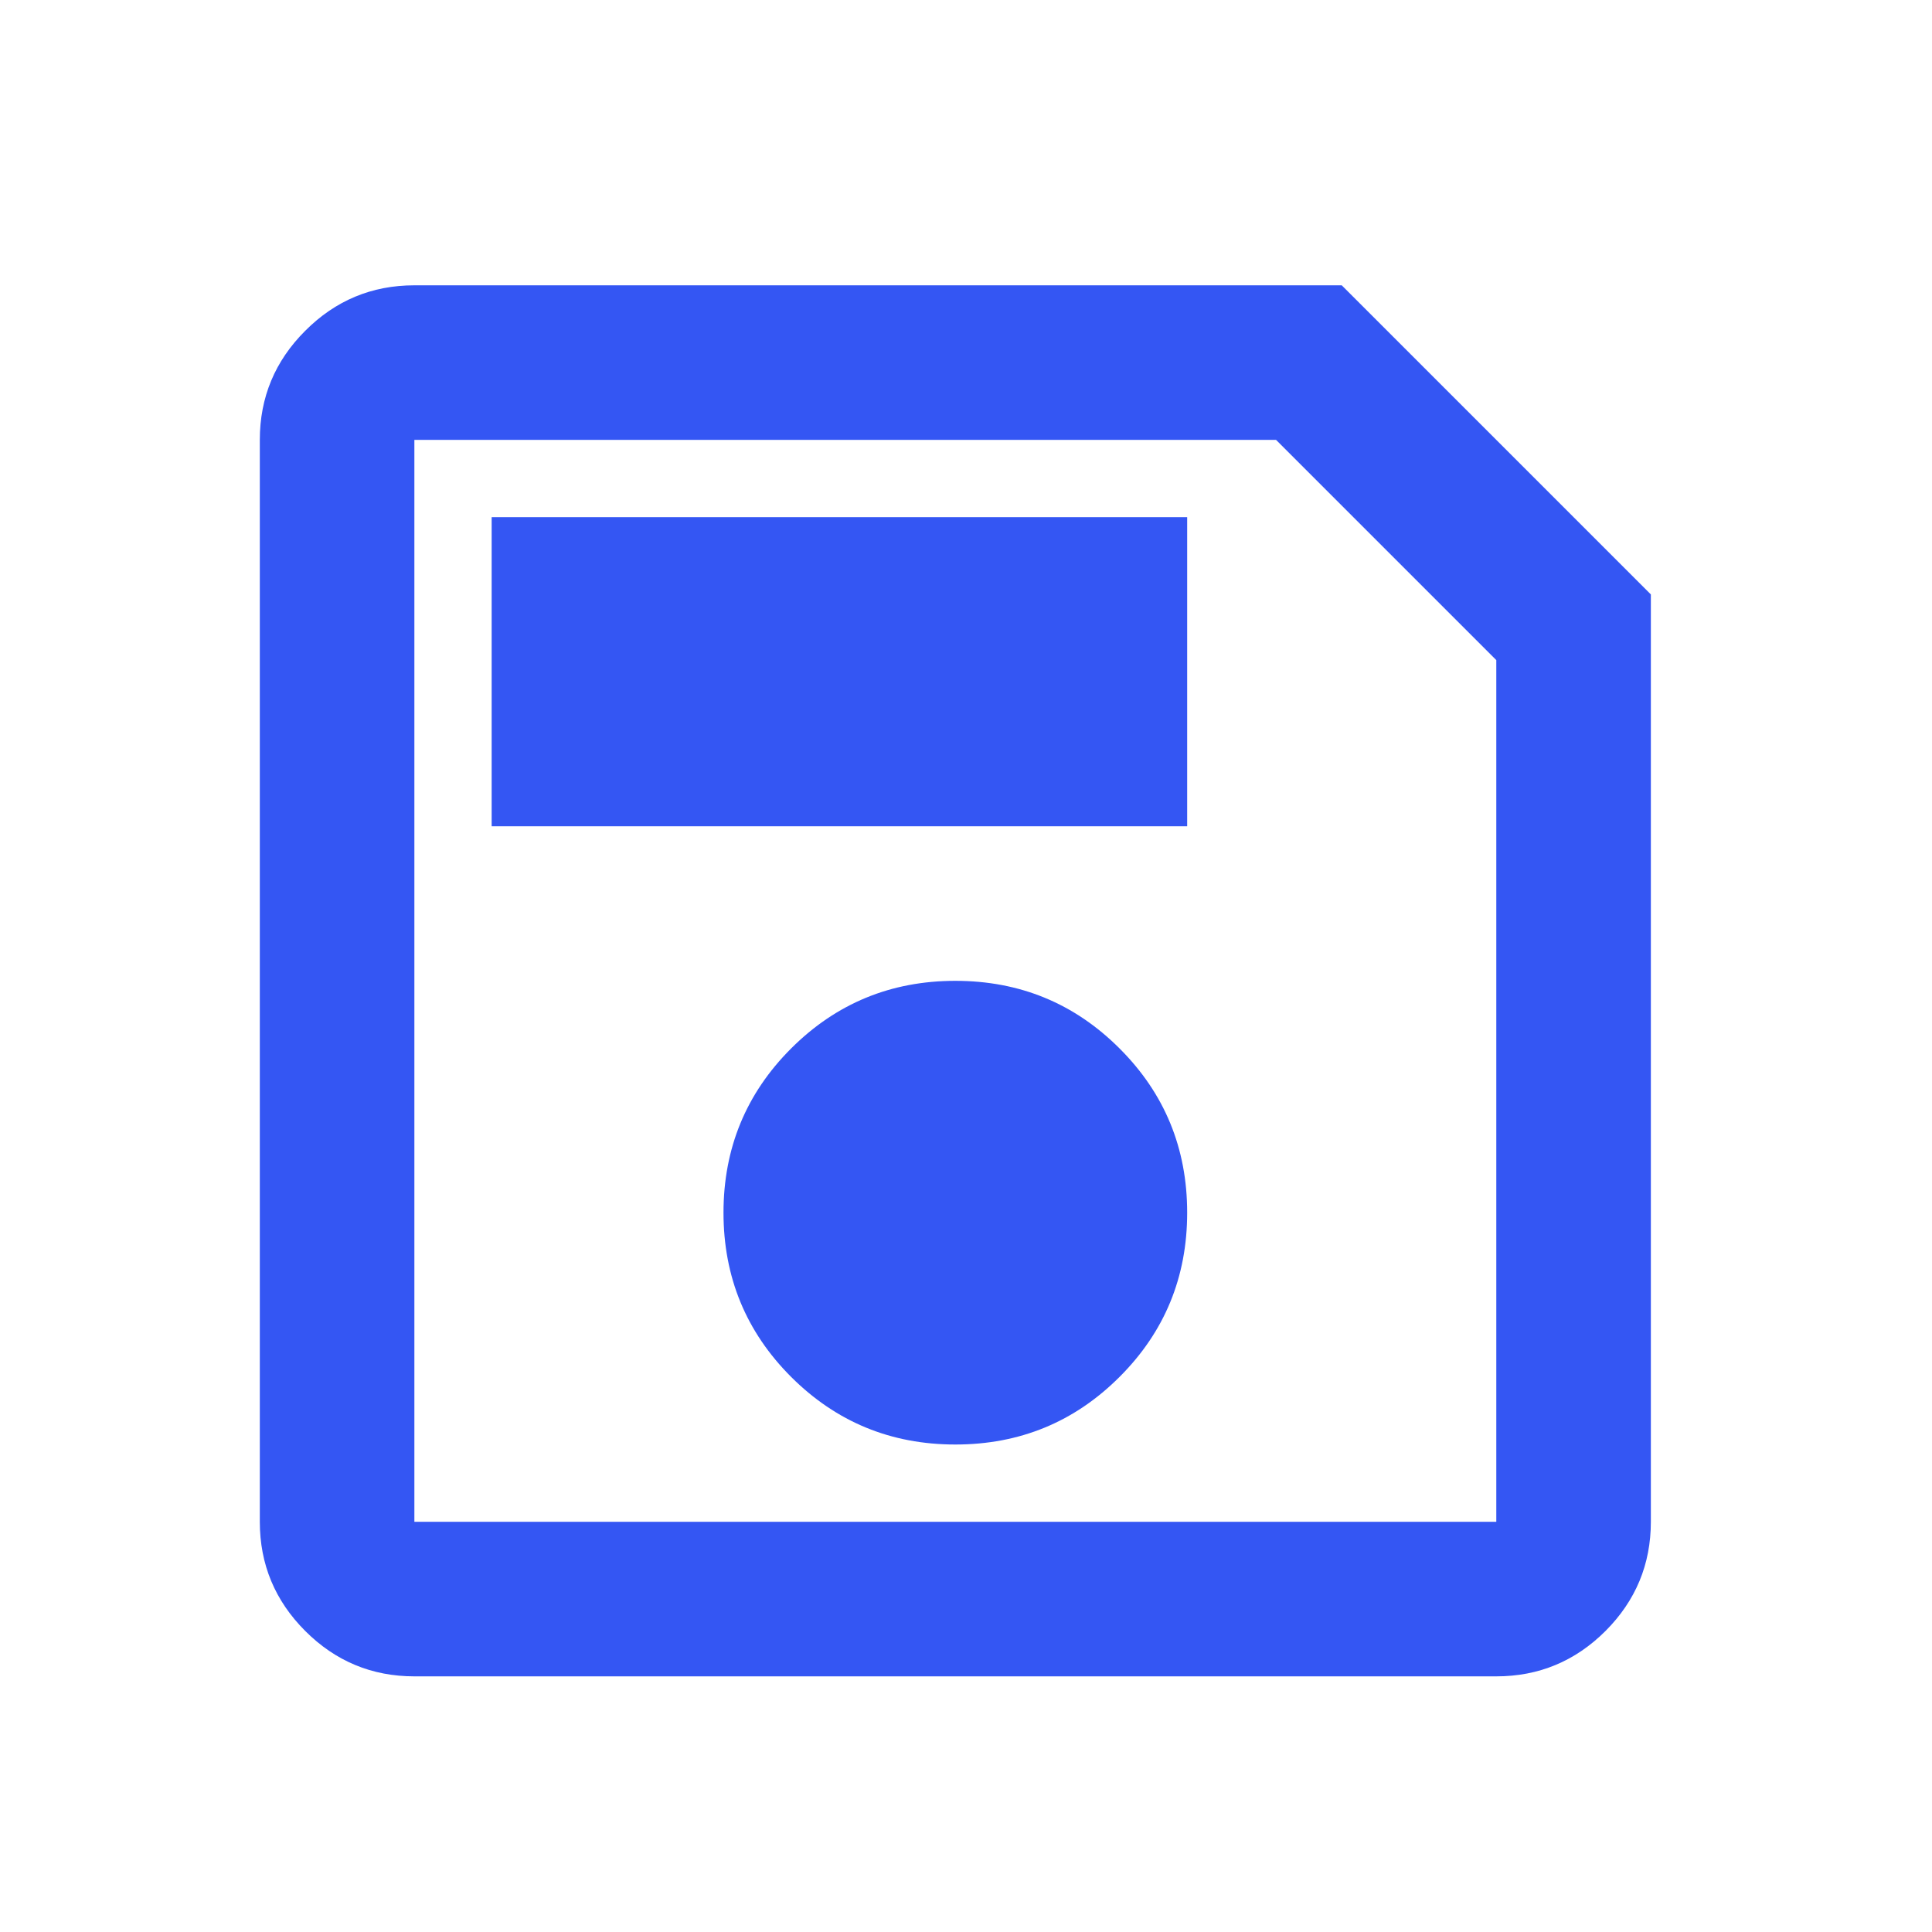
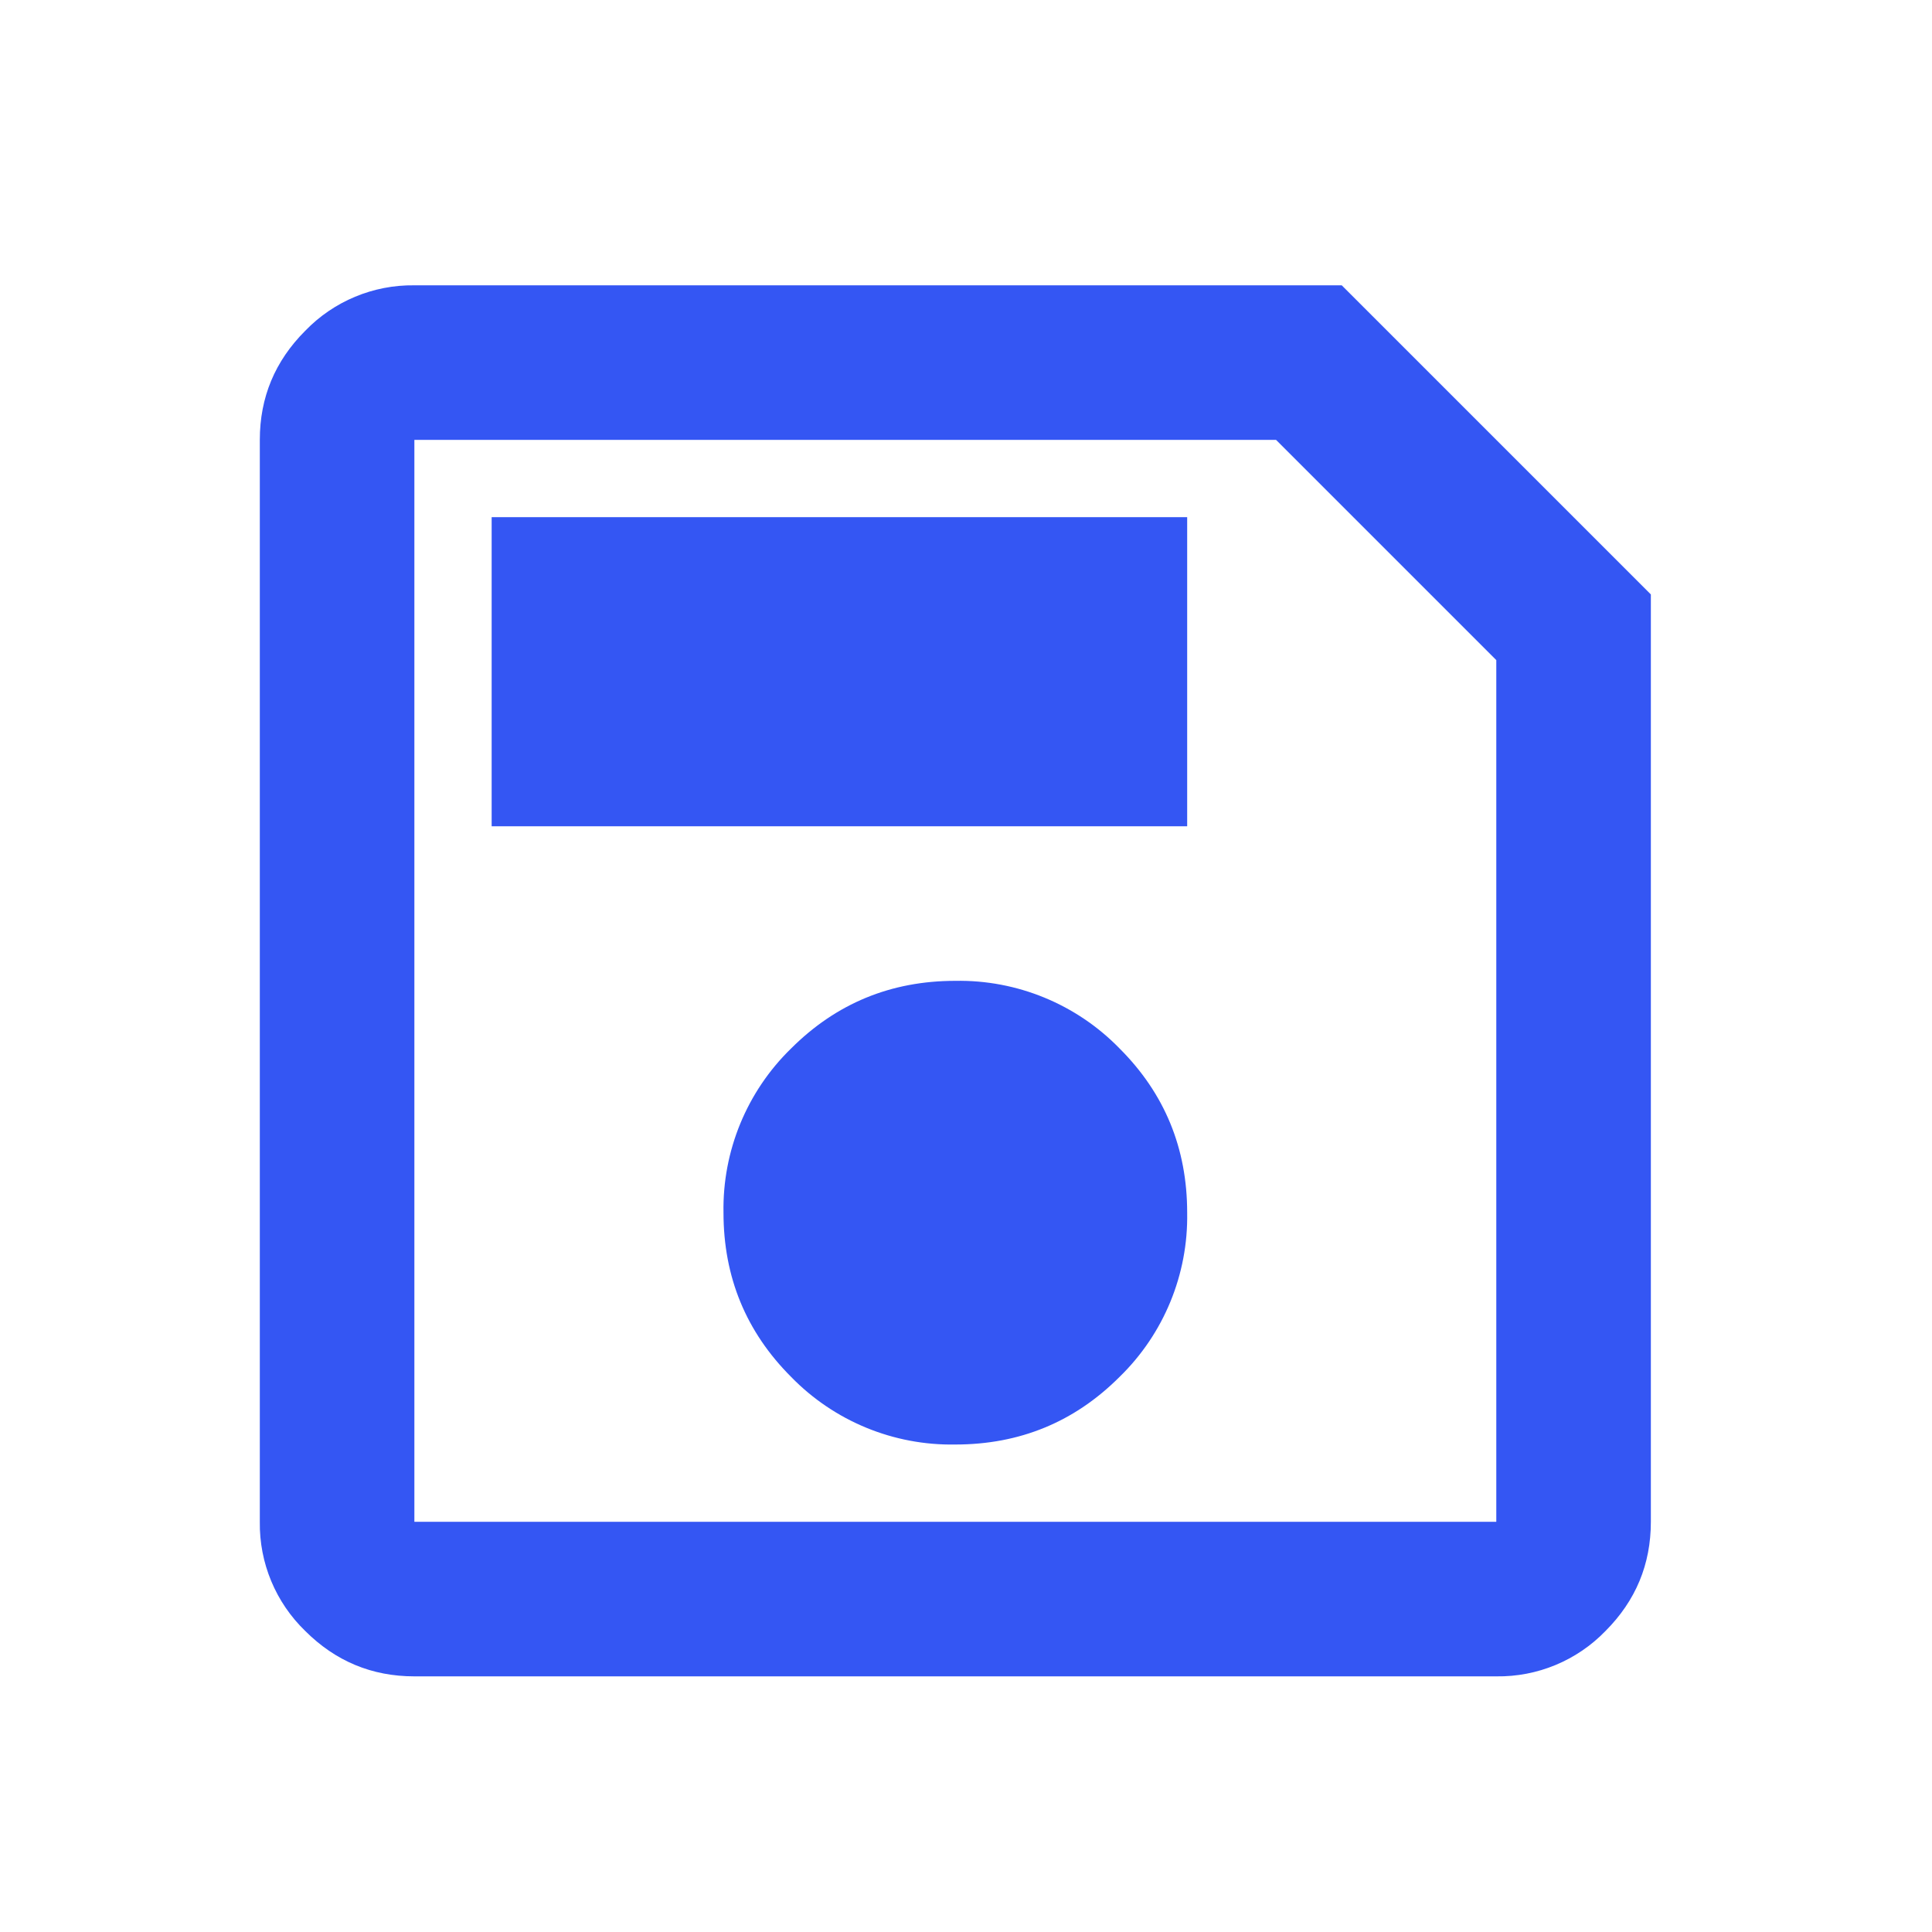
- <svg xmlns="http://www.w3.org/2000/svg" width="25" height="25" viewBox="0 0 25 25" fill="none">
-   <mask id="mask0_40607_302" style="mask-type:alpha" maskUnits="userSpaceOnUse" x="0" y="0" width="25" height="25">
-     <rect x="0.362" y="0.692" width="24" height="24" fill="#3456F3" />
+ <svg xmlns="http://www.w3.org/2000/svg" width="25" height="25" fill="none">
+   <mask id="a" style="mask-type:alpha" maskUnits="userSpaceOnUse" x="0" y="0" width="25" height="25">
+     <path fill="#3456F3" d="M.362.692h24v24h-24z" />
  </mask>
-   <g mask="url(#mask0_40607_302)">
-     <path d="M21.362 7.692V19.692C21.362 20.242 21.166 20.713 20.775 21.105C20.383 21.496 19.912 21.692 19.362 21.692H5.362C4.812 21.692 4.341 21.496 3.95 21.105C3.558 20.713 3.362 20.242 3.362 19.692V5.692C3.362 5.142 3.558 4.671 3.95 4.28C4.341 3.888 4.812 3.692 5.362 3.692H17.362L21.362 7.692ZM19.362 8.542L16.512 5.692H5.362V19.692H19.362V8.542ZM12.362 18.692C13.196 18.692 13.904 18.4 14.487 17.817C15.071 17.234 15.362 16.525 15.362 15.692C15.362 14.859 15.071 14.15 14.487 13.567C13.904 12.984 13.196 12.692 12.362 12.692C11.529 12.692 10.821 12.984 10.237 13.567C9.654 14.15 9.362 14.859 9.362 15.692C9.362 16.525 9.654 17.234 10.237 17.817C10.821 18.4 11.529 18.692 12.362 18.692ZM6.362 10.692H15.362V6.692H6.362V10.692Z" fill="#3456F3" />
+   <g mask="url(#a)">
+     <path d="M21.362 7.692v12c0 .55-.195 1.02-.587 1.413a1.926 1.926 0 0 1-1.413.587h-14c-.55 0-1.02-.196-1.412-.587a1.926 1.926 0 0 1-.588-1.413v-14c0-.55.196-1.02.588-1.412a1.926 1.926 0 0 1 1.412-.588h12l4 4zm-2 .85-2.85-2.85H5.362v14h14V8.542zm-7 10.15c.834 0 1.542-.292 2.125-.875a2.893 2.893 0 0 0 .875-2.125c0-.833-.291-1.542-.875-2.125a2.893 2.893 0 0 0-2.125-.875c-.833 0-1.541.292-2.125.875a2.893 2.893 0 0 0-.875 2.125c0 .833.292 1.542.875 2.125a2.893 2.893 0 0 0 2.125.875zm-6-8h9v-4h-9v4z" fill="#3456F3" />
  </g>
</svg>
